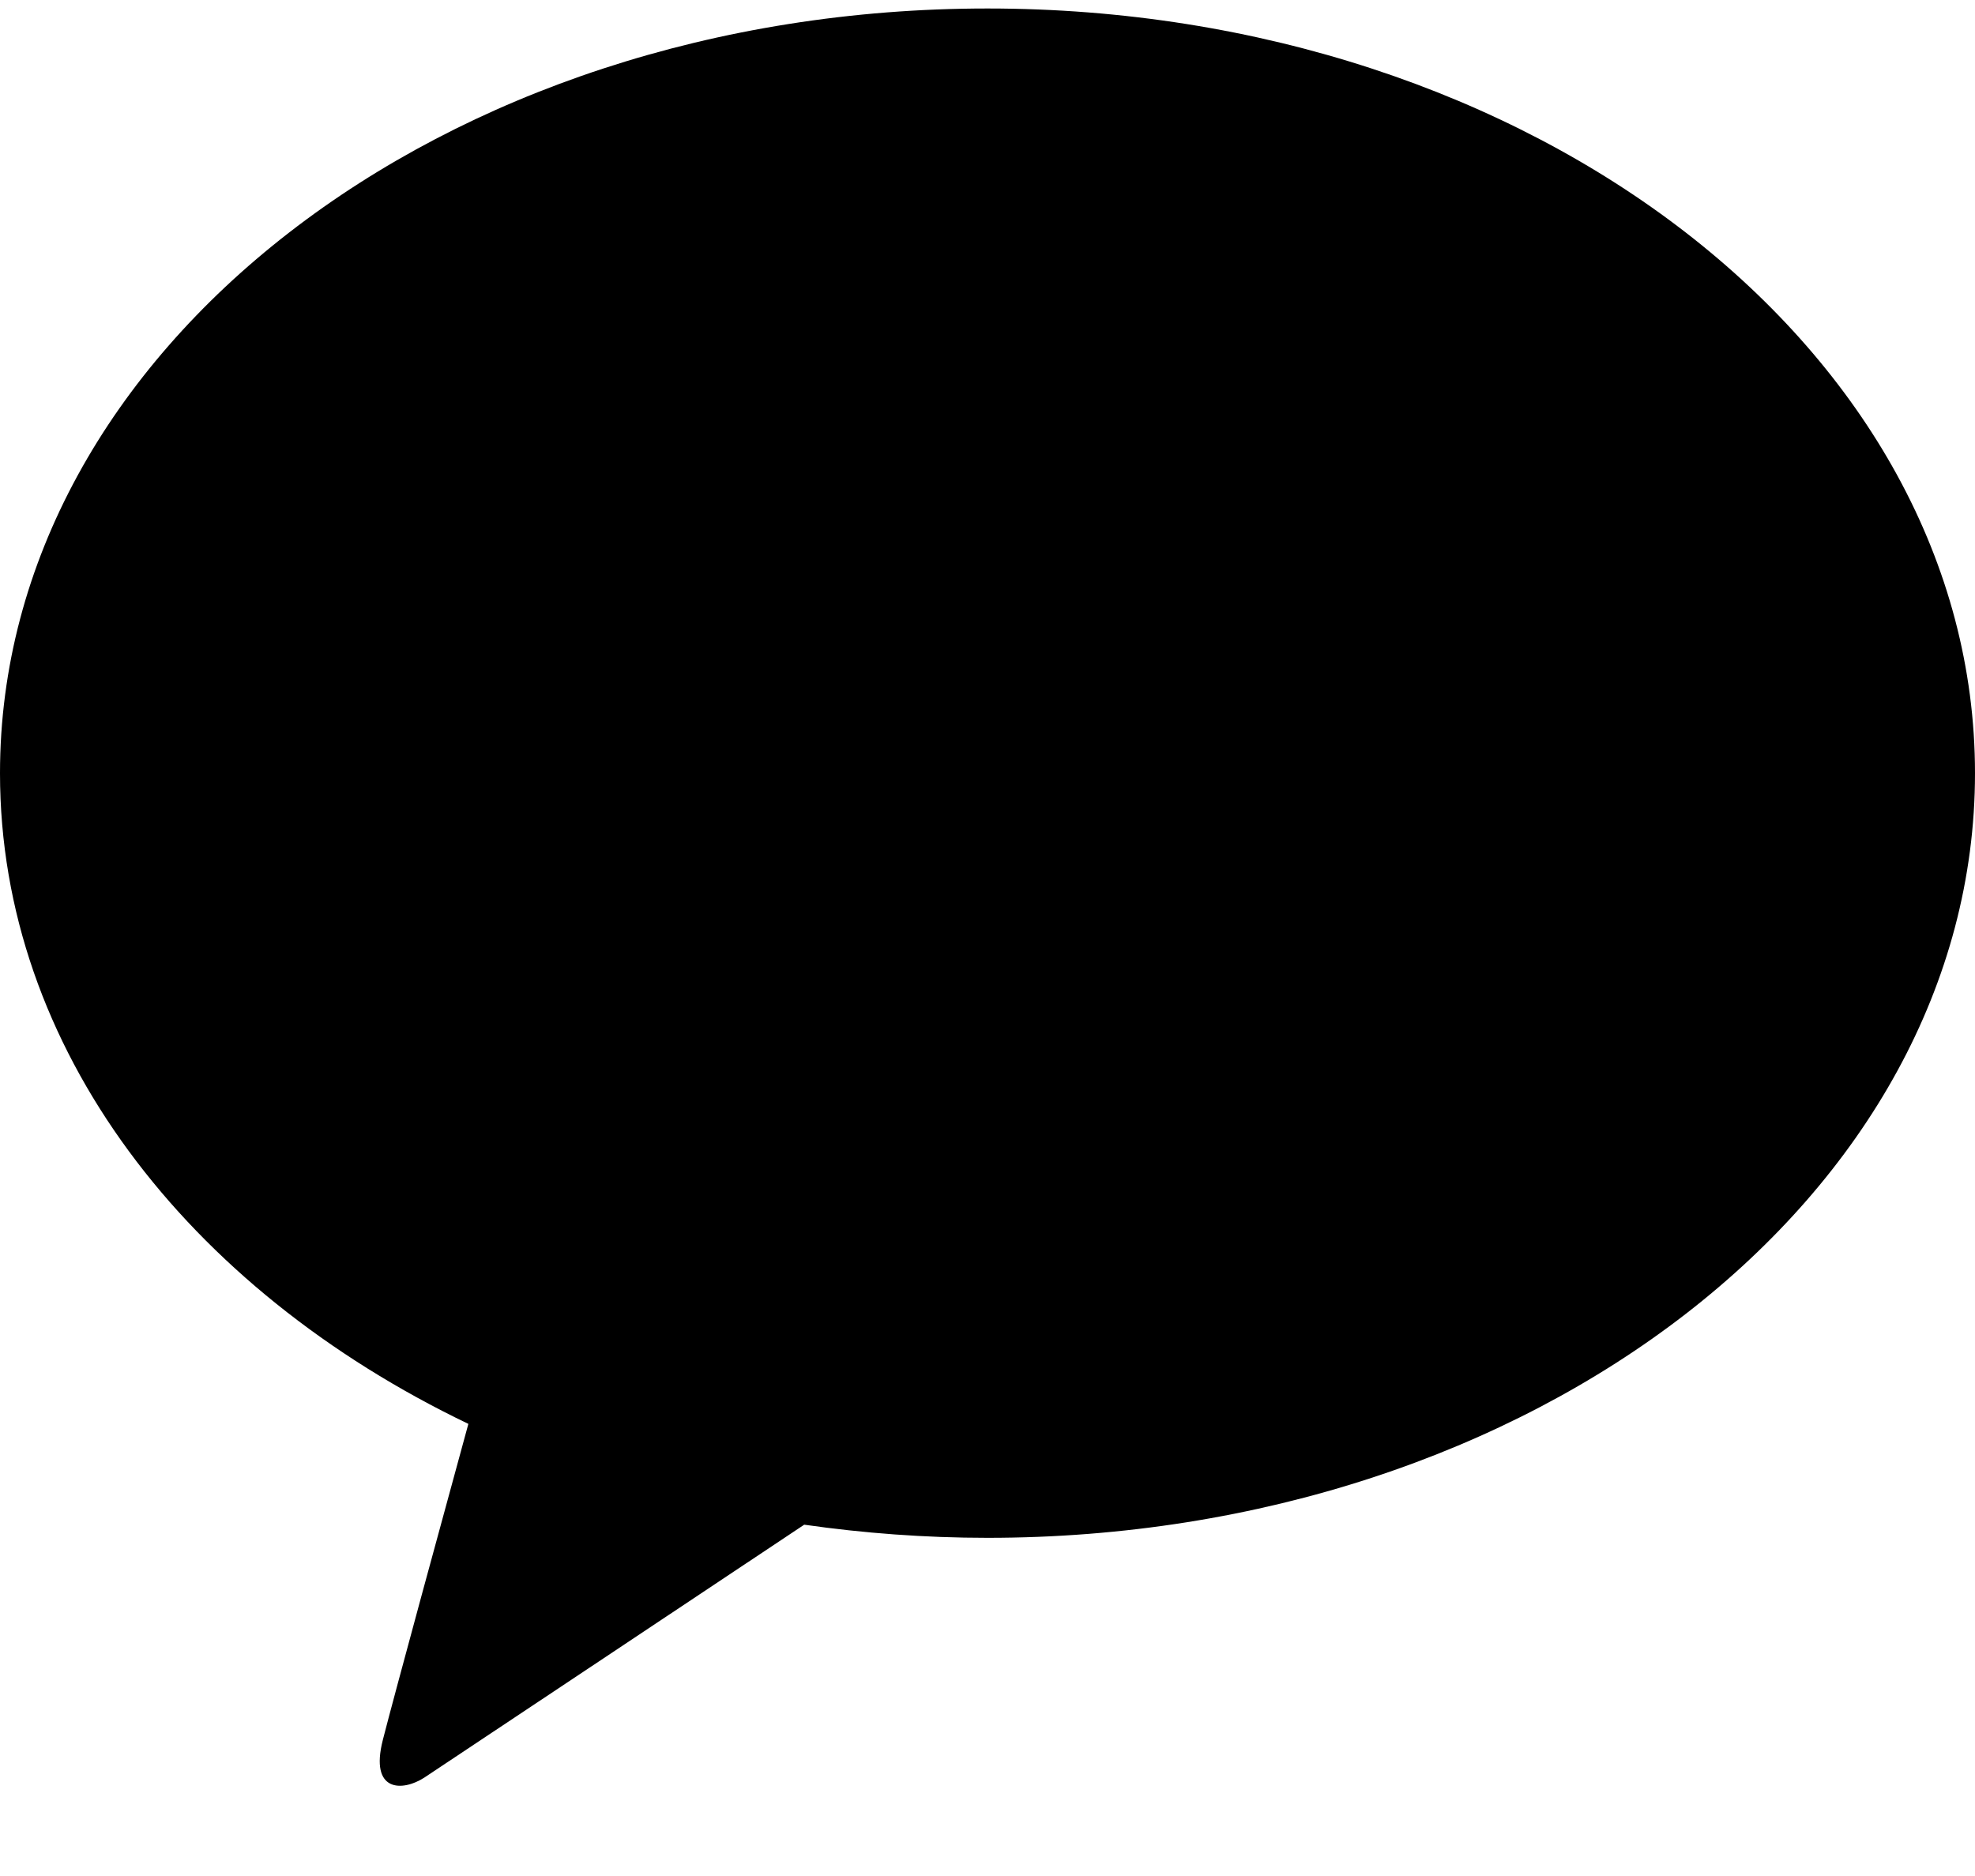
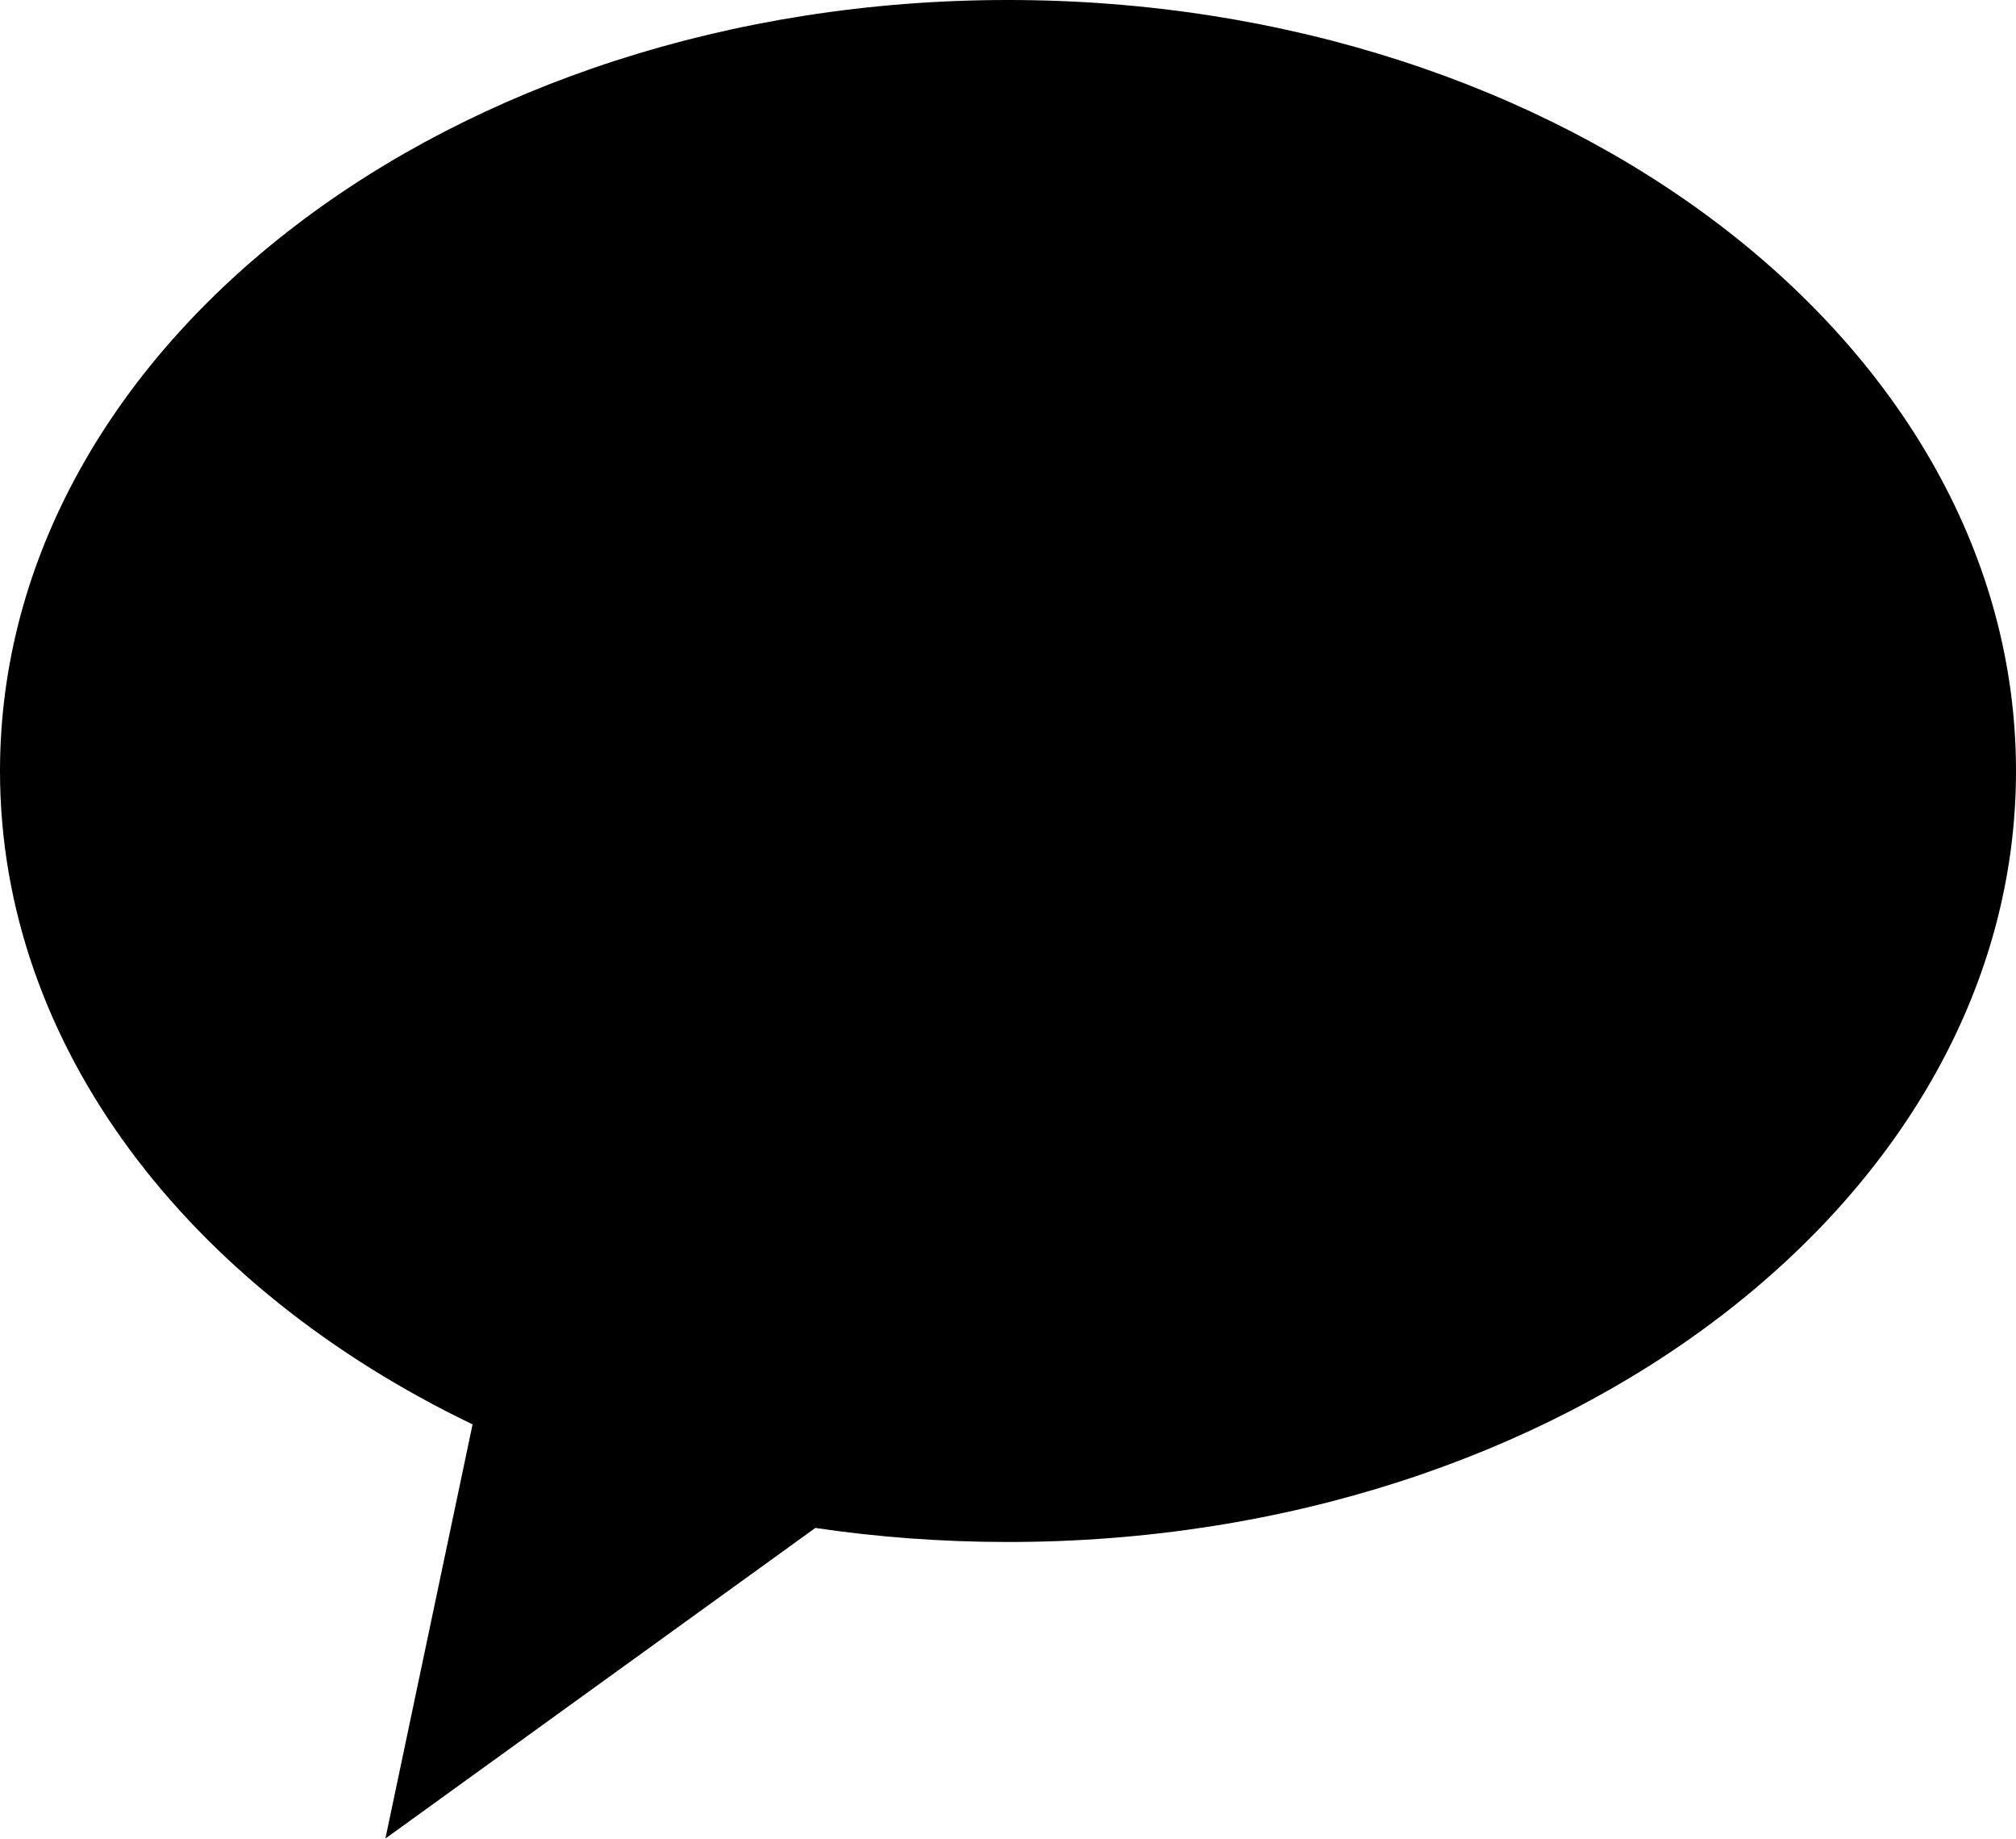
- <svg xmlns="http://www.w3.org/2000/svg" width="20" height="19" viewBox="0 0 20 19" fill="none">
-   <path d="M10 0.086C4.477 0.086 0 3.553 0 7.831C0 10.615 1.896 13.055 4.743 14.421C4.534 15.184 3.986 17.192 3.877 17.621C3.741 18.153 4.075 18.146 4.296 18.004C4.468 17.891 7.035 16.18 8.144 15.442C8.746 15.528 9.366 15.575 10 15.575C15.523 15.575 20 12.108 20 7.831C20 3.555 15.523 0.086 10 0.086" fill="black" />
+ <svg xmlns="http://www.w3.org/2000/svg" width="34" height="31" viewBox="0 0 34 31" fill="none">
+   <path fill-rule="evenodd" clip-rule="evenodd" d="M17 26C26.389 26 34 20.18 34 13C34 5.82 26.389 0 17 0C7.611 0 0 5.82 0 13C0 17.643 3.182 21.717 7.97 24.017L6.5 31L13.751 25.763C14.803 25.919 15.889 26 17 26Z" fill="black" />
</svg>
